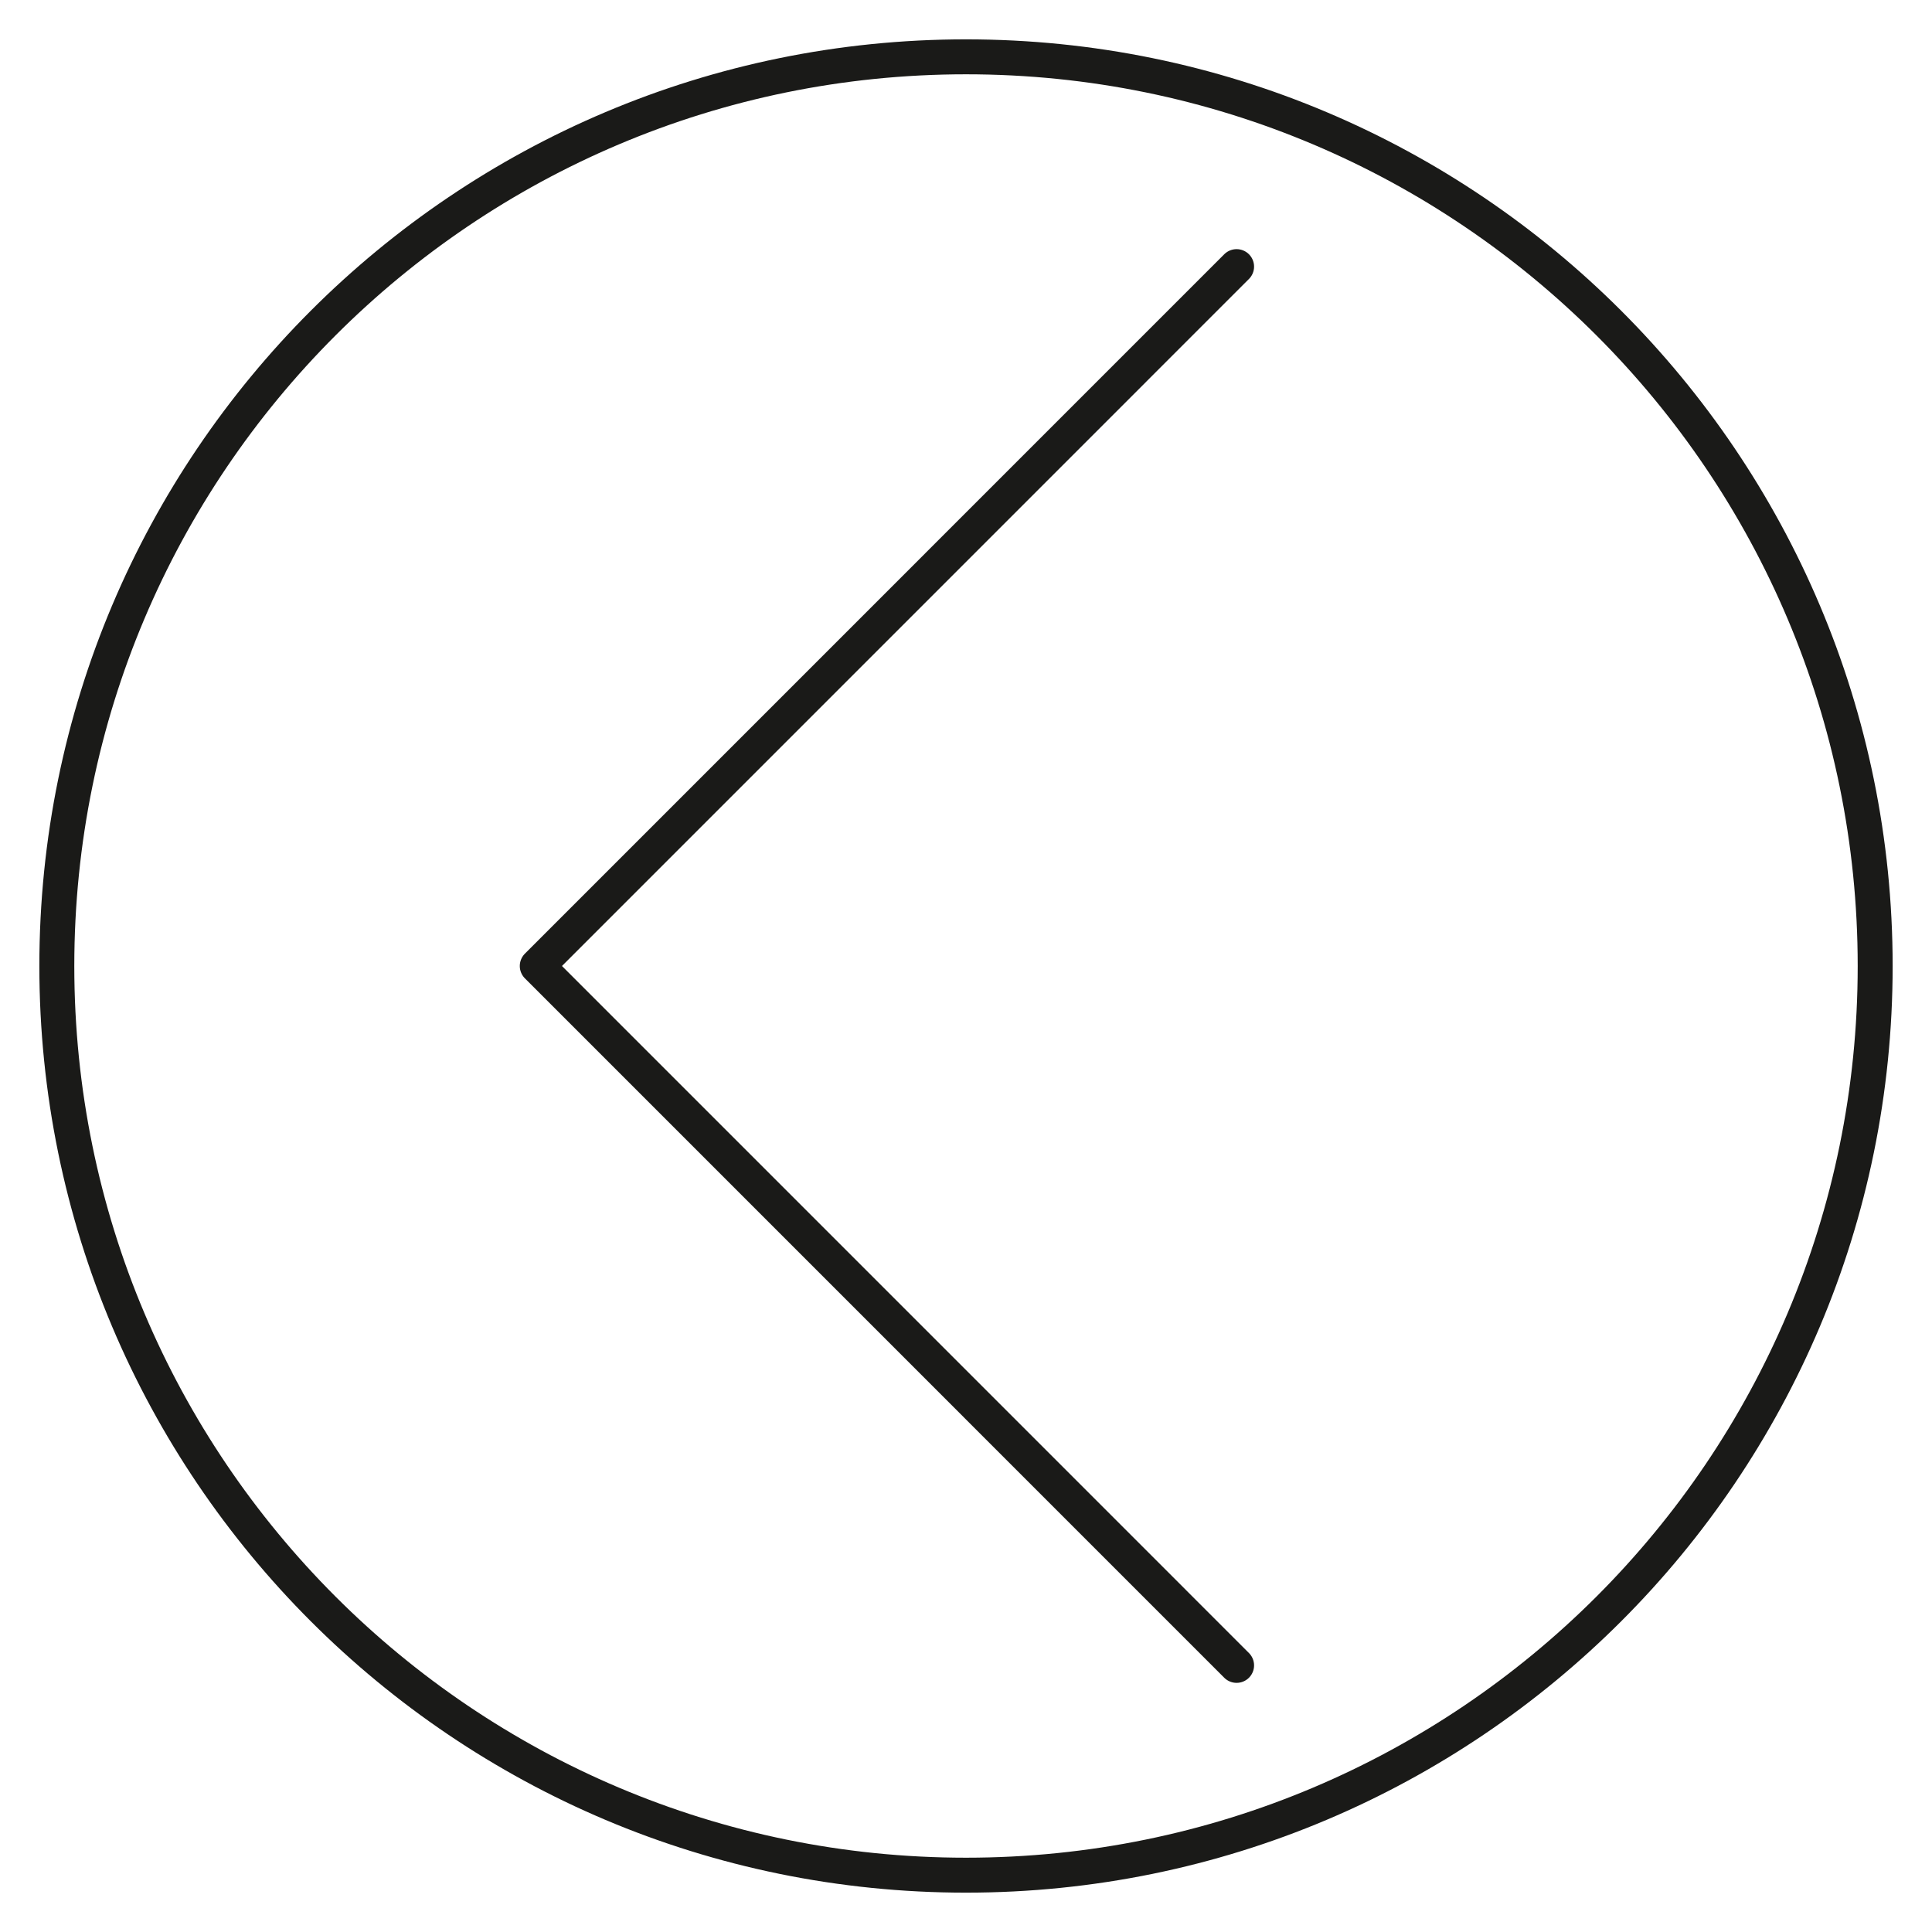
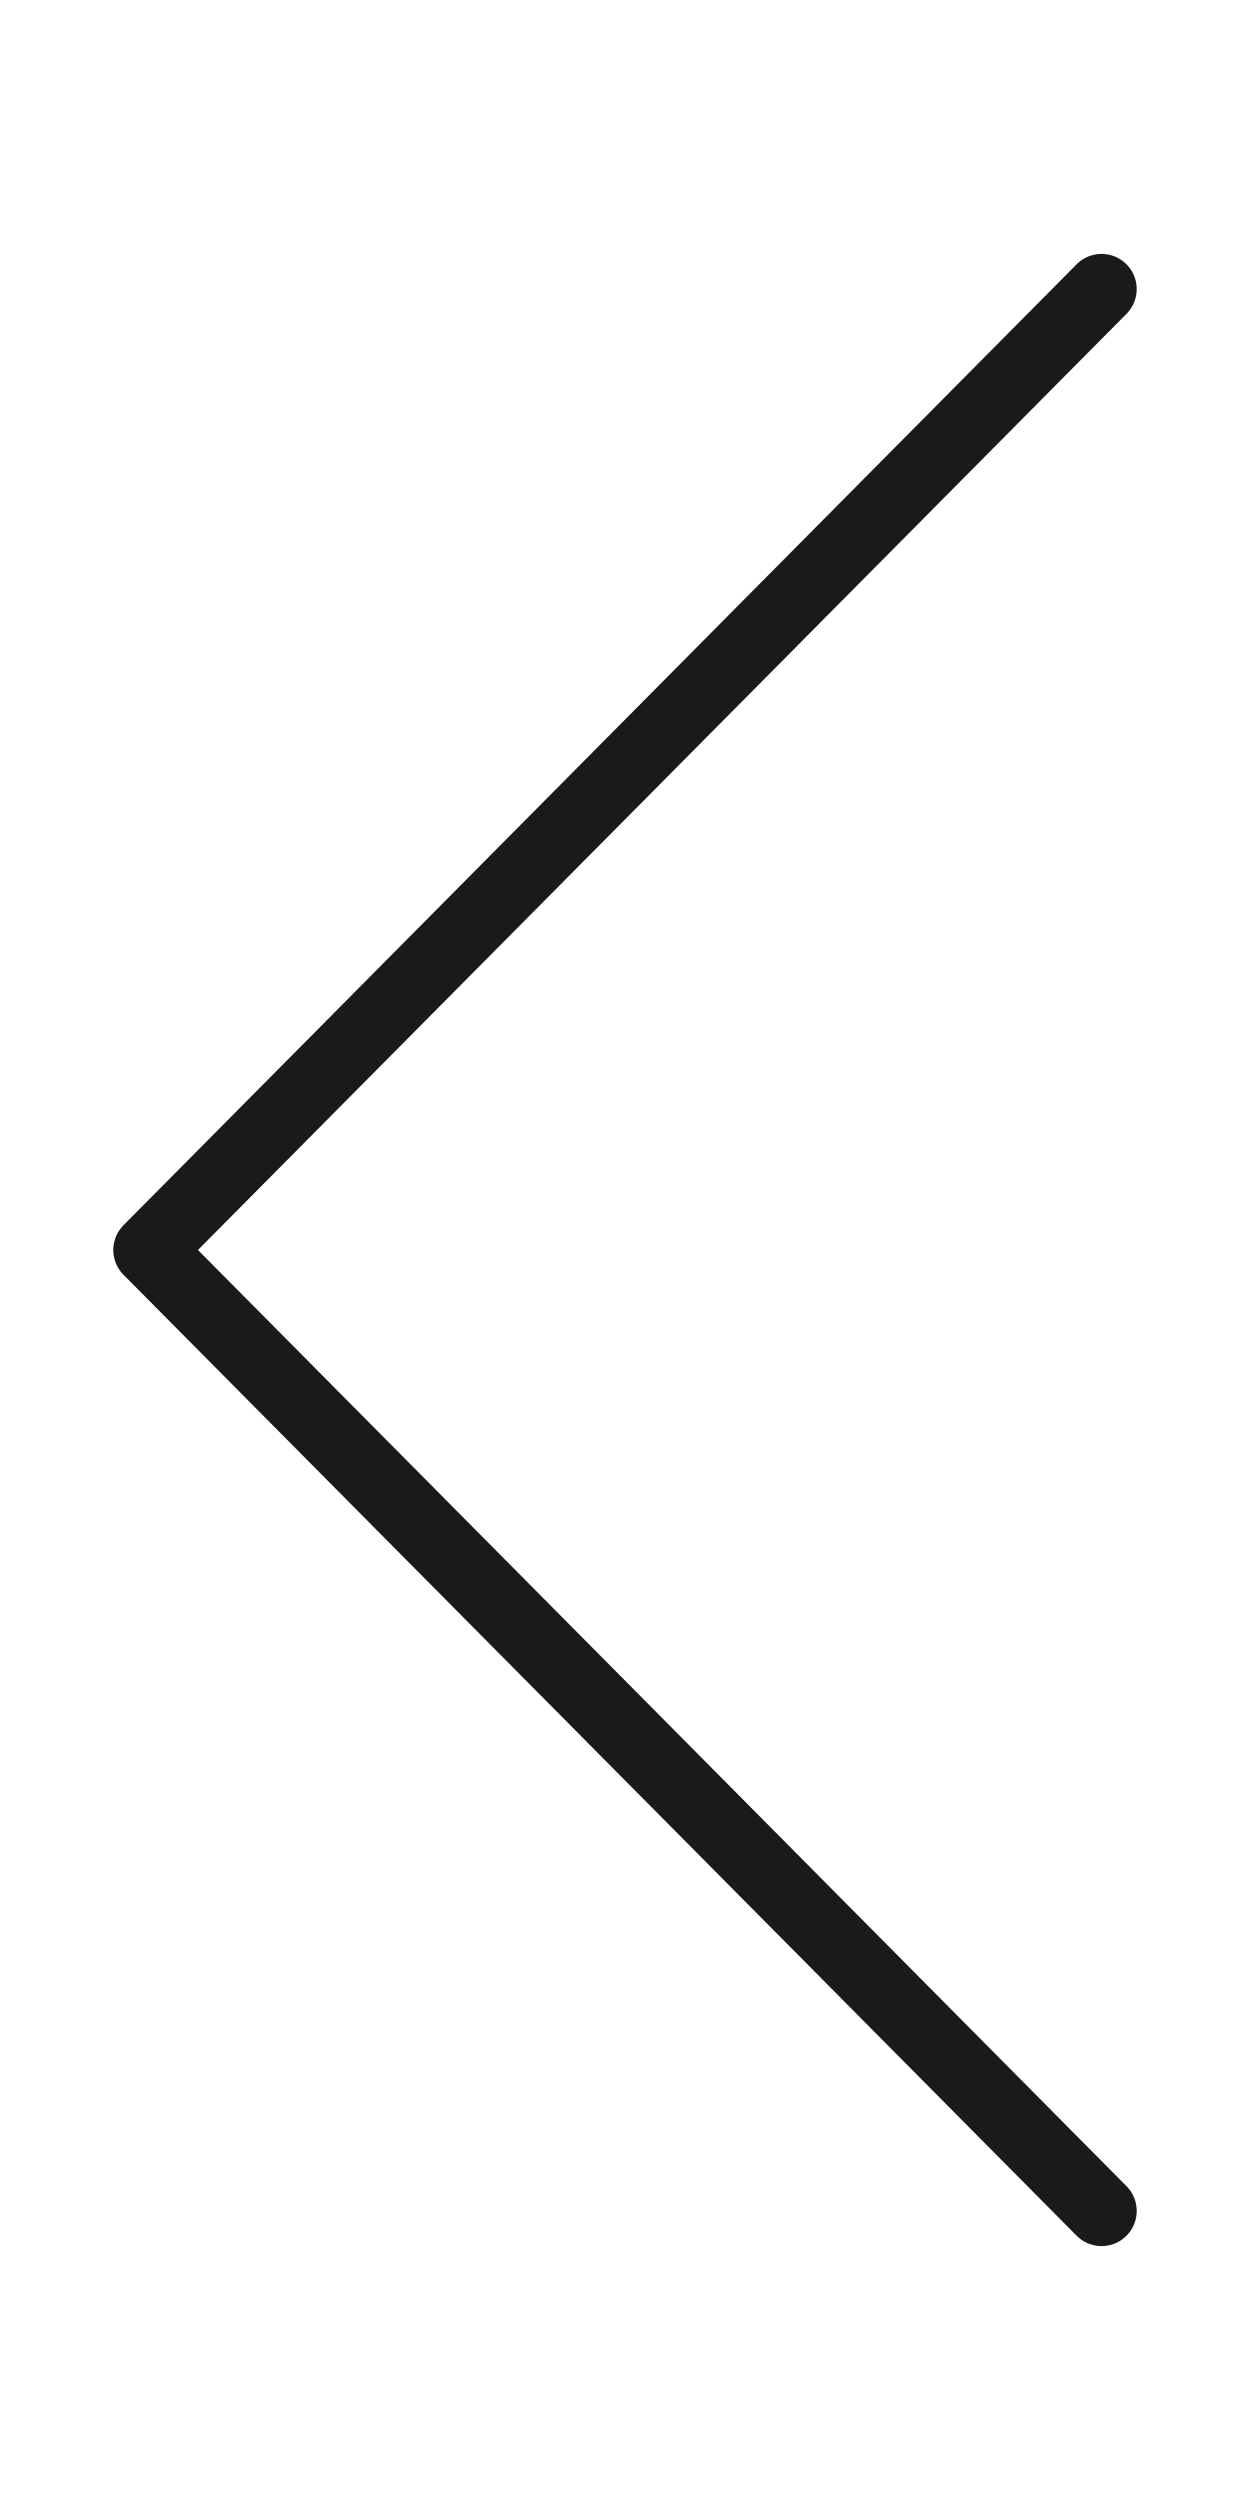
- <svg xmlns="http://www.w3.org/2000/svg" version="1.1" id="Ebene_1" x="0px" y="0px" width="34px" height="34px" viewBox="11 11 34 34" enable-background="new 11 11 34 34" xml:space="preserve">
-   <g>
-     <circle fill="none" stroke="#1A1A18" stroke-width="0.615" stroke-miterlimit="10" cx="28" cy="28" r="16" />
-     <polyline fill="none" stroke="#1A1A18" stroke-width="0.615" stroke-linecap="round" stroke-linejoin="round" stroke-miterlimit="10" points="   32.762,15.692 20.455,28 32.762,40.308  " />
-   </g>
+ <svg xmlns="http://www.w3.org/2000/svg" id="Ebene_1" version="1.1" viewBox="0 0 16 32">
+   <defs>
+     <style>
+       .st0 {
+         fill: none;
+         stroke: #1a1a18;
+         stroke-linecap: round;
+         stroke-linejoin: round;
+         stroke-width: .9px;
+       }
+     </style>
+   </defs>
+   <polyline class="st0" points="14.1 3.7 1.9 16 14.1 28.3" />
</svg>
